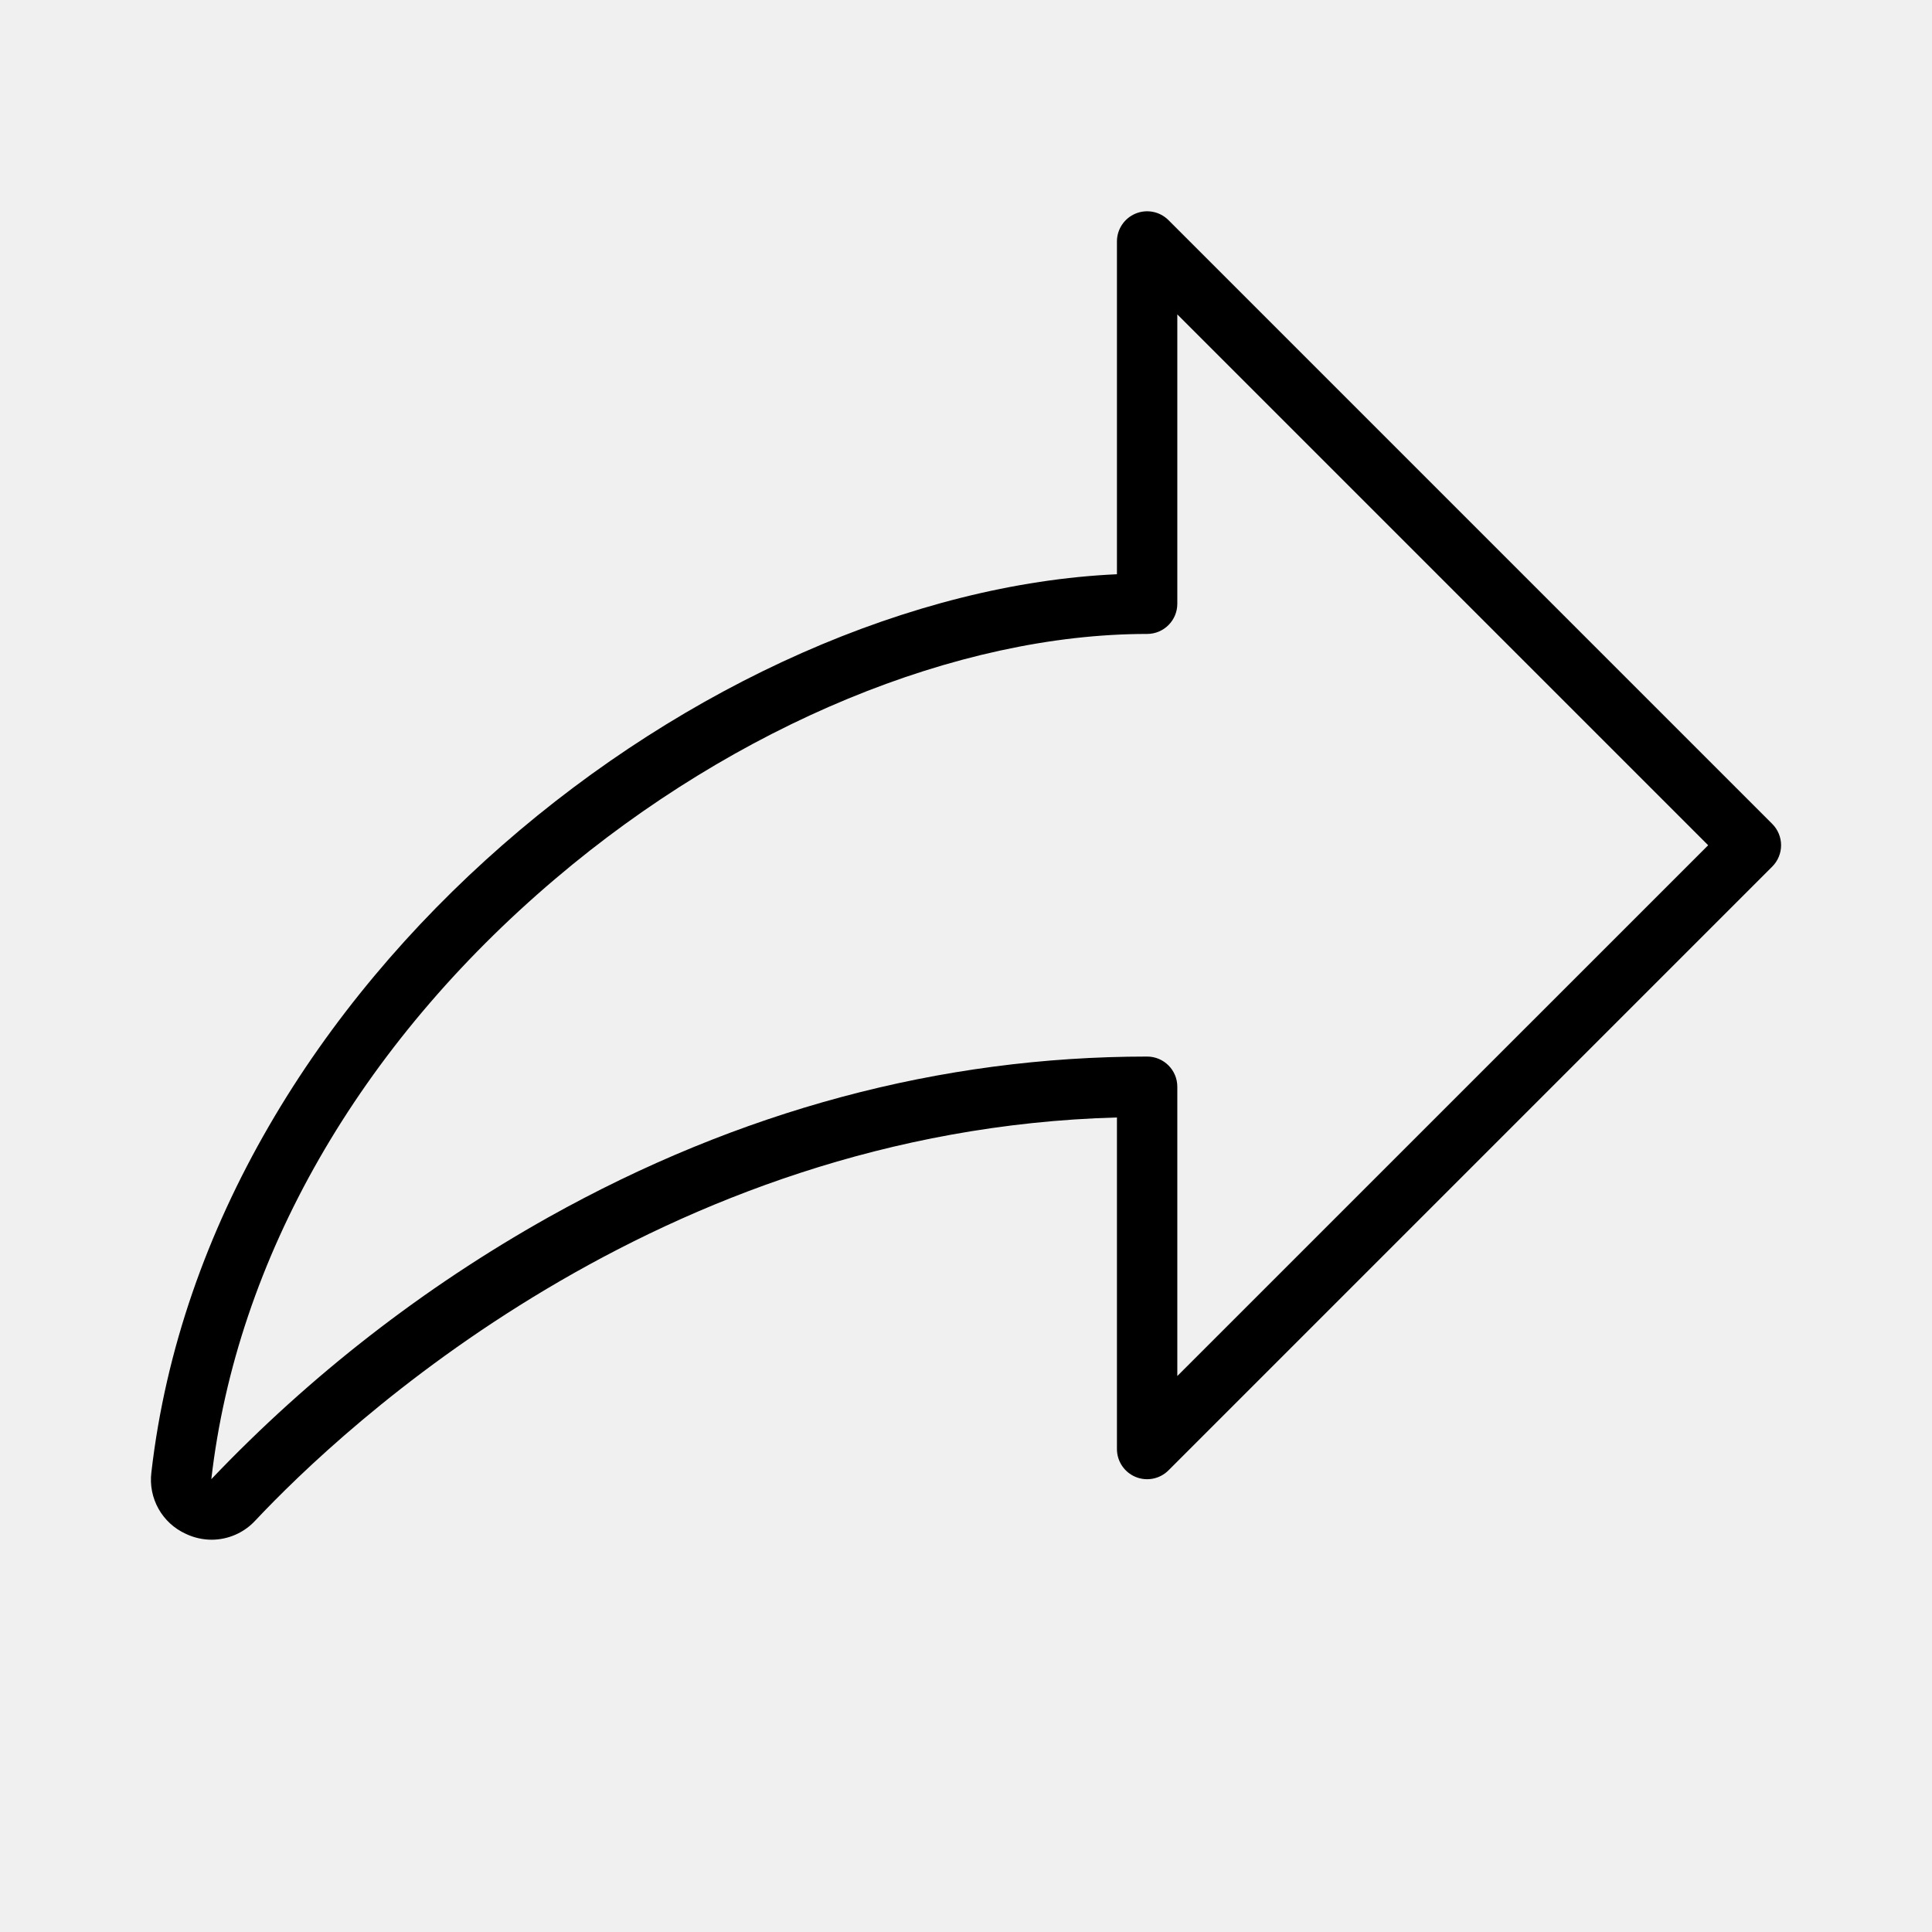
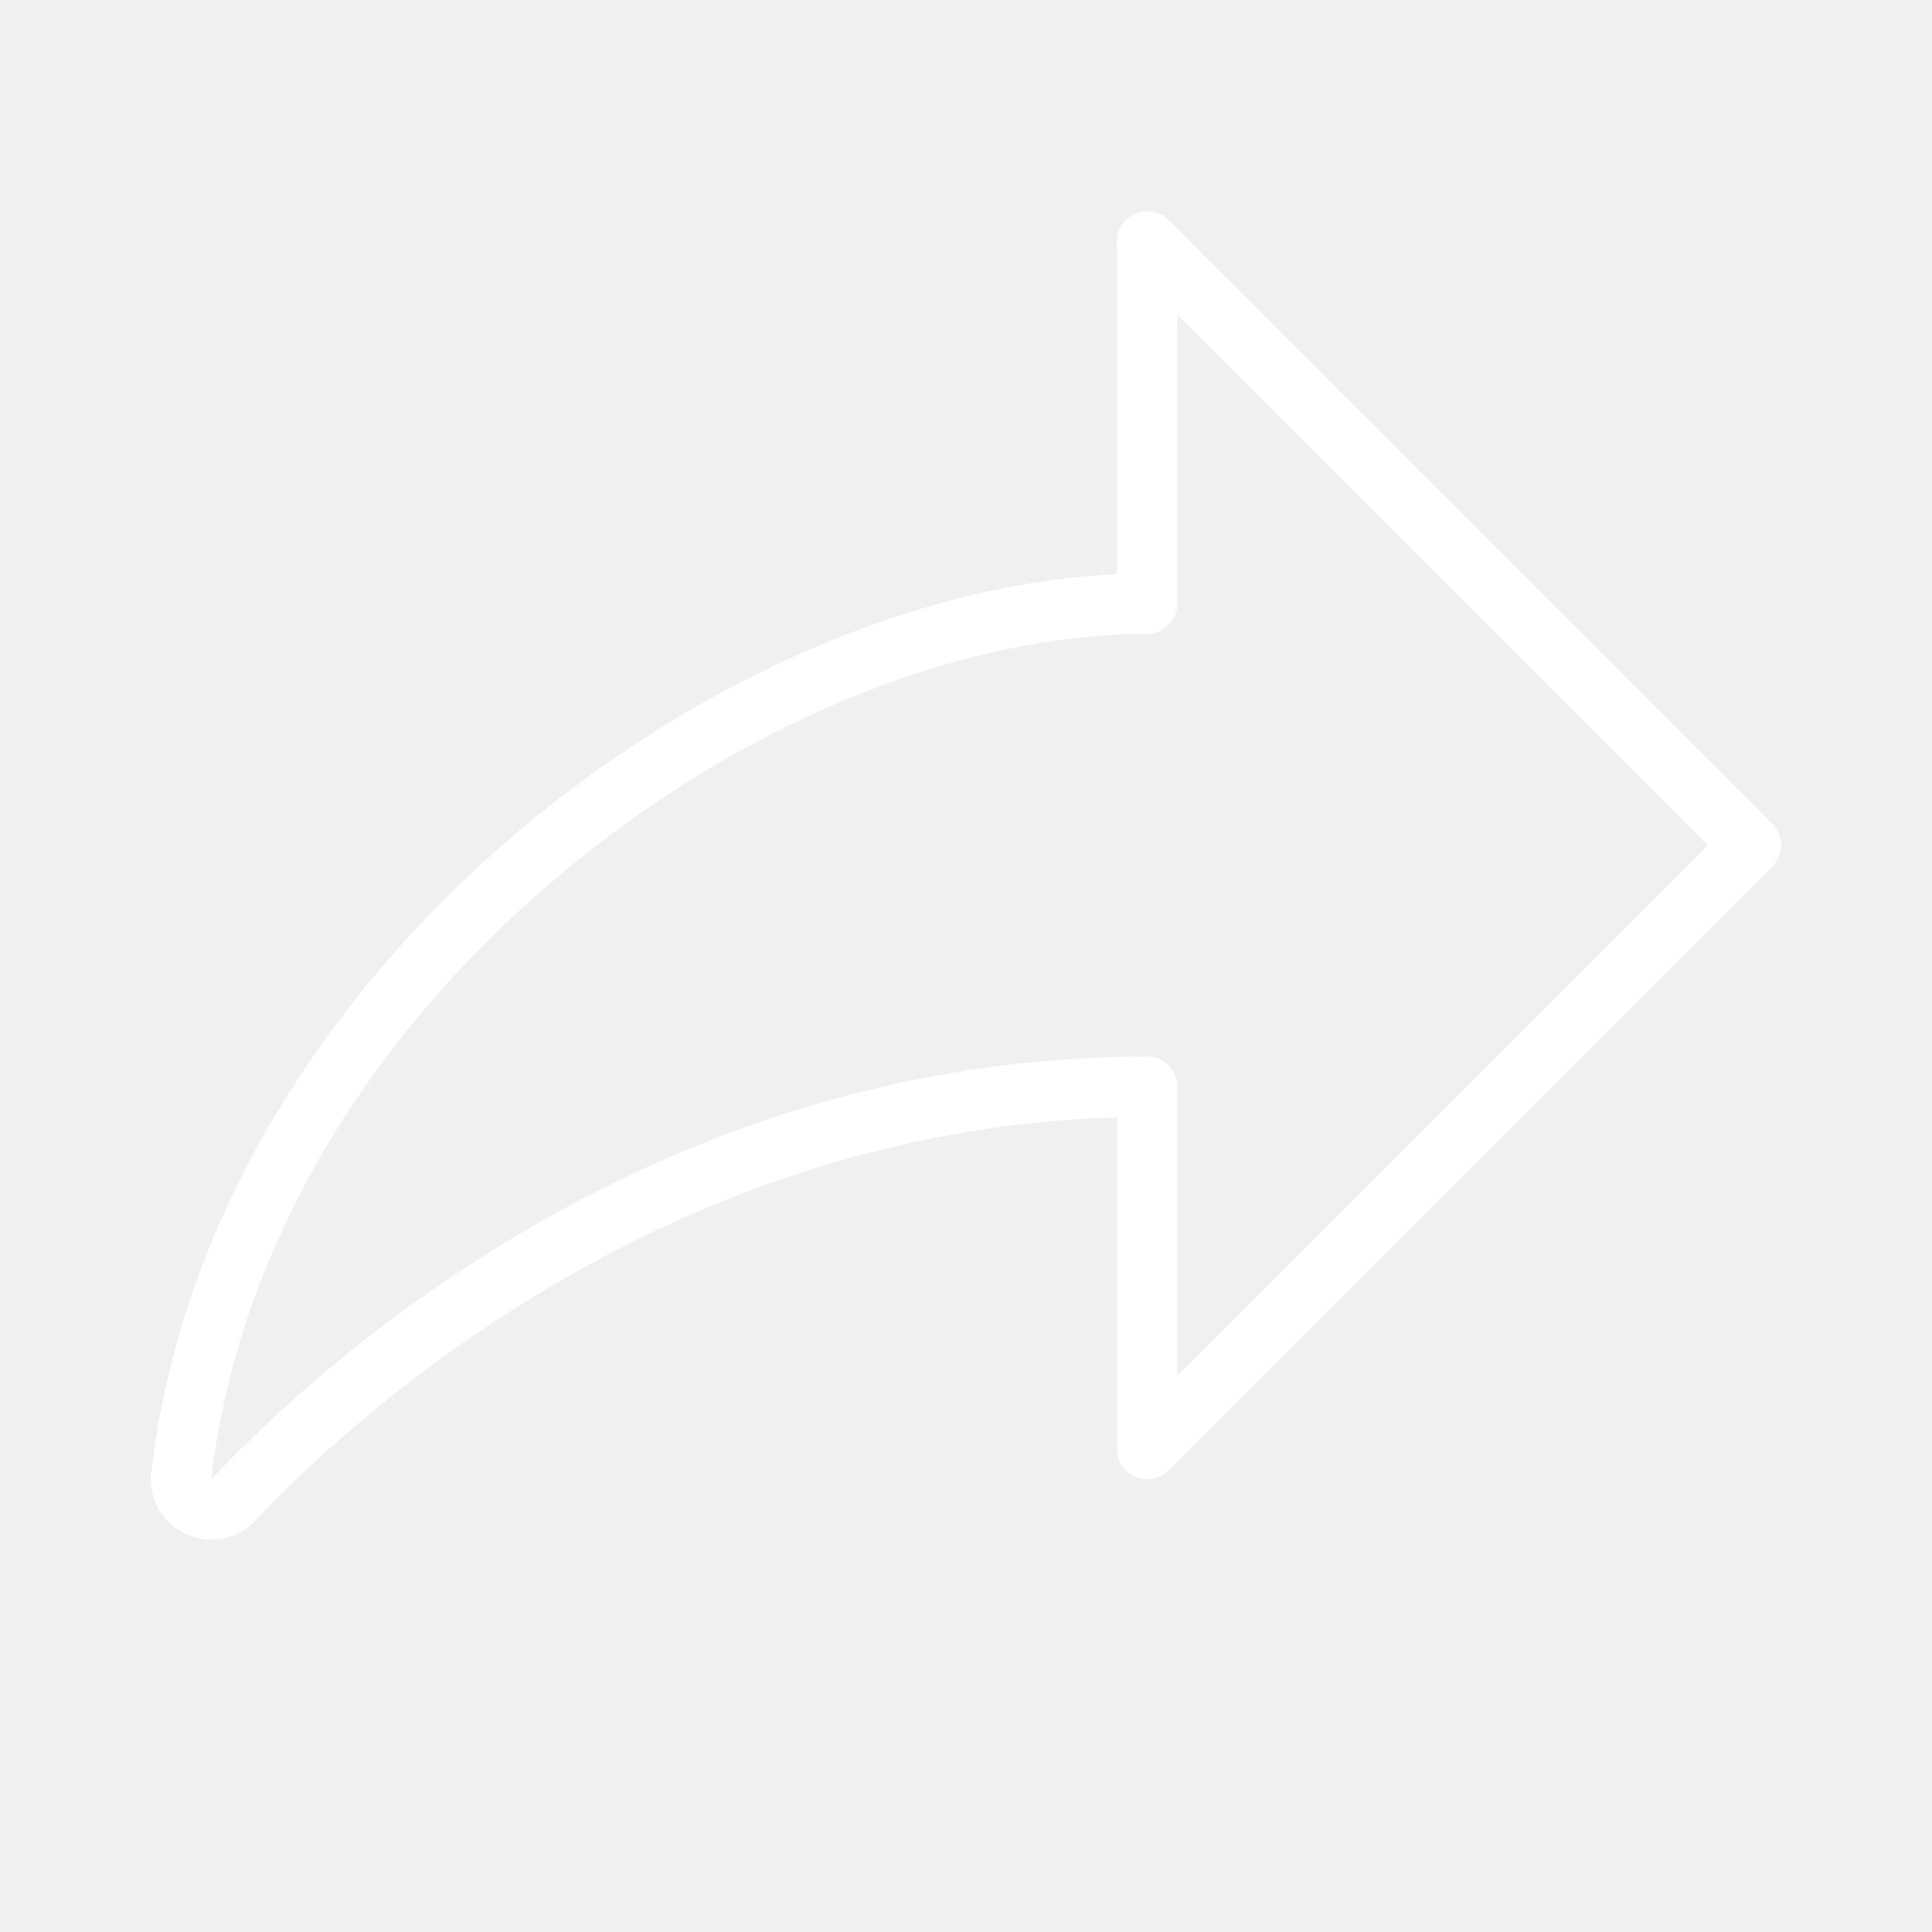
- <svg xmlns="http://www.w3.org/2000/svg" width="16" height="16" fill="#000000" viewBox="0 0 256 256">
-   <path d="M234.83,109.17l-80-80A4,4,0,0,0,148,32V76.09c-54,2.44-120.43,53.55-127.94,119a7.87,7.87,0,0,0,4.58,8.16,8,8,0,0,0,3.41.77,7.9,7.9,0,0,0,5.79-2.55h0c11.53-12.27,53.29-51.73,114.16-53.4V192a4,4,0,0,0,6.83,2.83l80-80A4,4,0,0,0,234.83,109.17ZM156,182.33V144a4,4,0,0,0-4-4c-27.39,0-54.08,7.17-79.34,21.3A189.91,189.91,0,0,0,28,196l2.92,2.74L28,196c3.36-29.21,19.55-57.48,45.6-79.57C97.53,96.11,126.83,84,152,84a4,4,0,0,0,4-4V41.66L226.34,112Z" />
+ <svg xmlns="http://www.w3.org/2000/svg" width="28" height="28" viewBox="0 0 256 256" fill="none">
+   <path d="M234.83,109.17l-80-80A4,4,0,0,0,148,32V76.09c-54,2.44-120.43,53.55-127.94,119a7.87,7.87,0,0,0,4.58,8.16,8,8,0,0,0,3.41.77,7.9,7.9,0,0,0,5.79-2.55h0c11.53-12.27,53.29-51.73,114.16-53.4V192a4,4,0,0,0,6.83,2.83l80-80A4,4,0,0,0,234.83,109.17ZM156,182.33V144a4,4,0,0,0-4-4c-27.39,0-54.08,7.17-79.34,21.3A189.91,189.91,0,0,0,28,196c3.36-29.21,19.55-57.48,45.6-79.57C97.53,96.11,126.83,84,152,84a4,4,0,0,0,4-4V41.66L226.34,112Z" fill="white" />
</svg>
